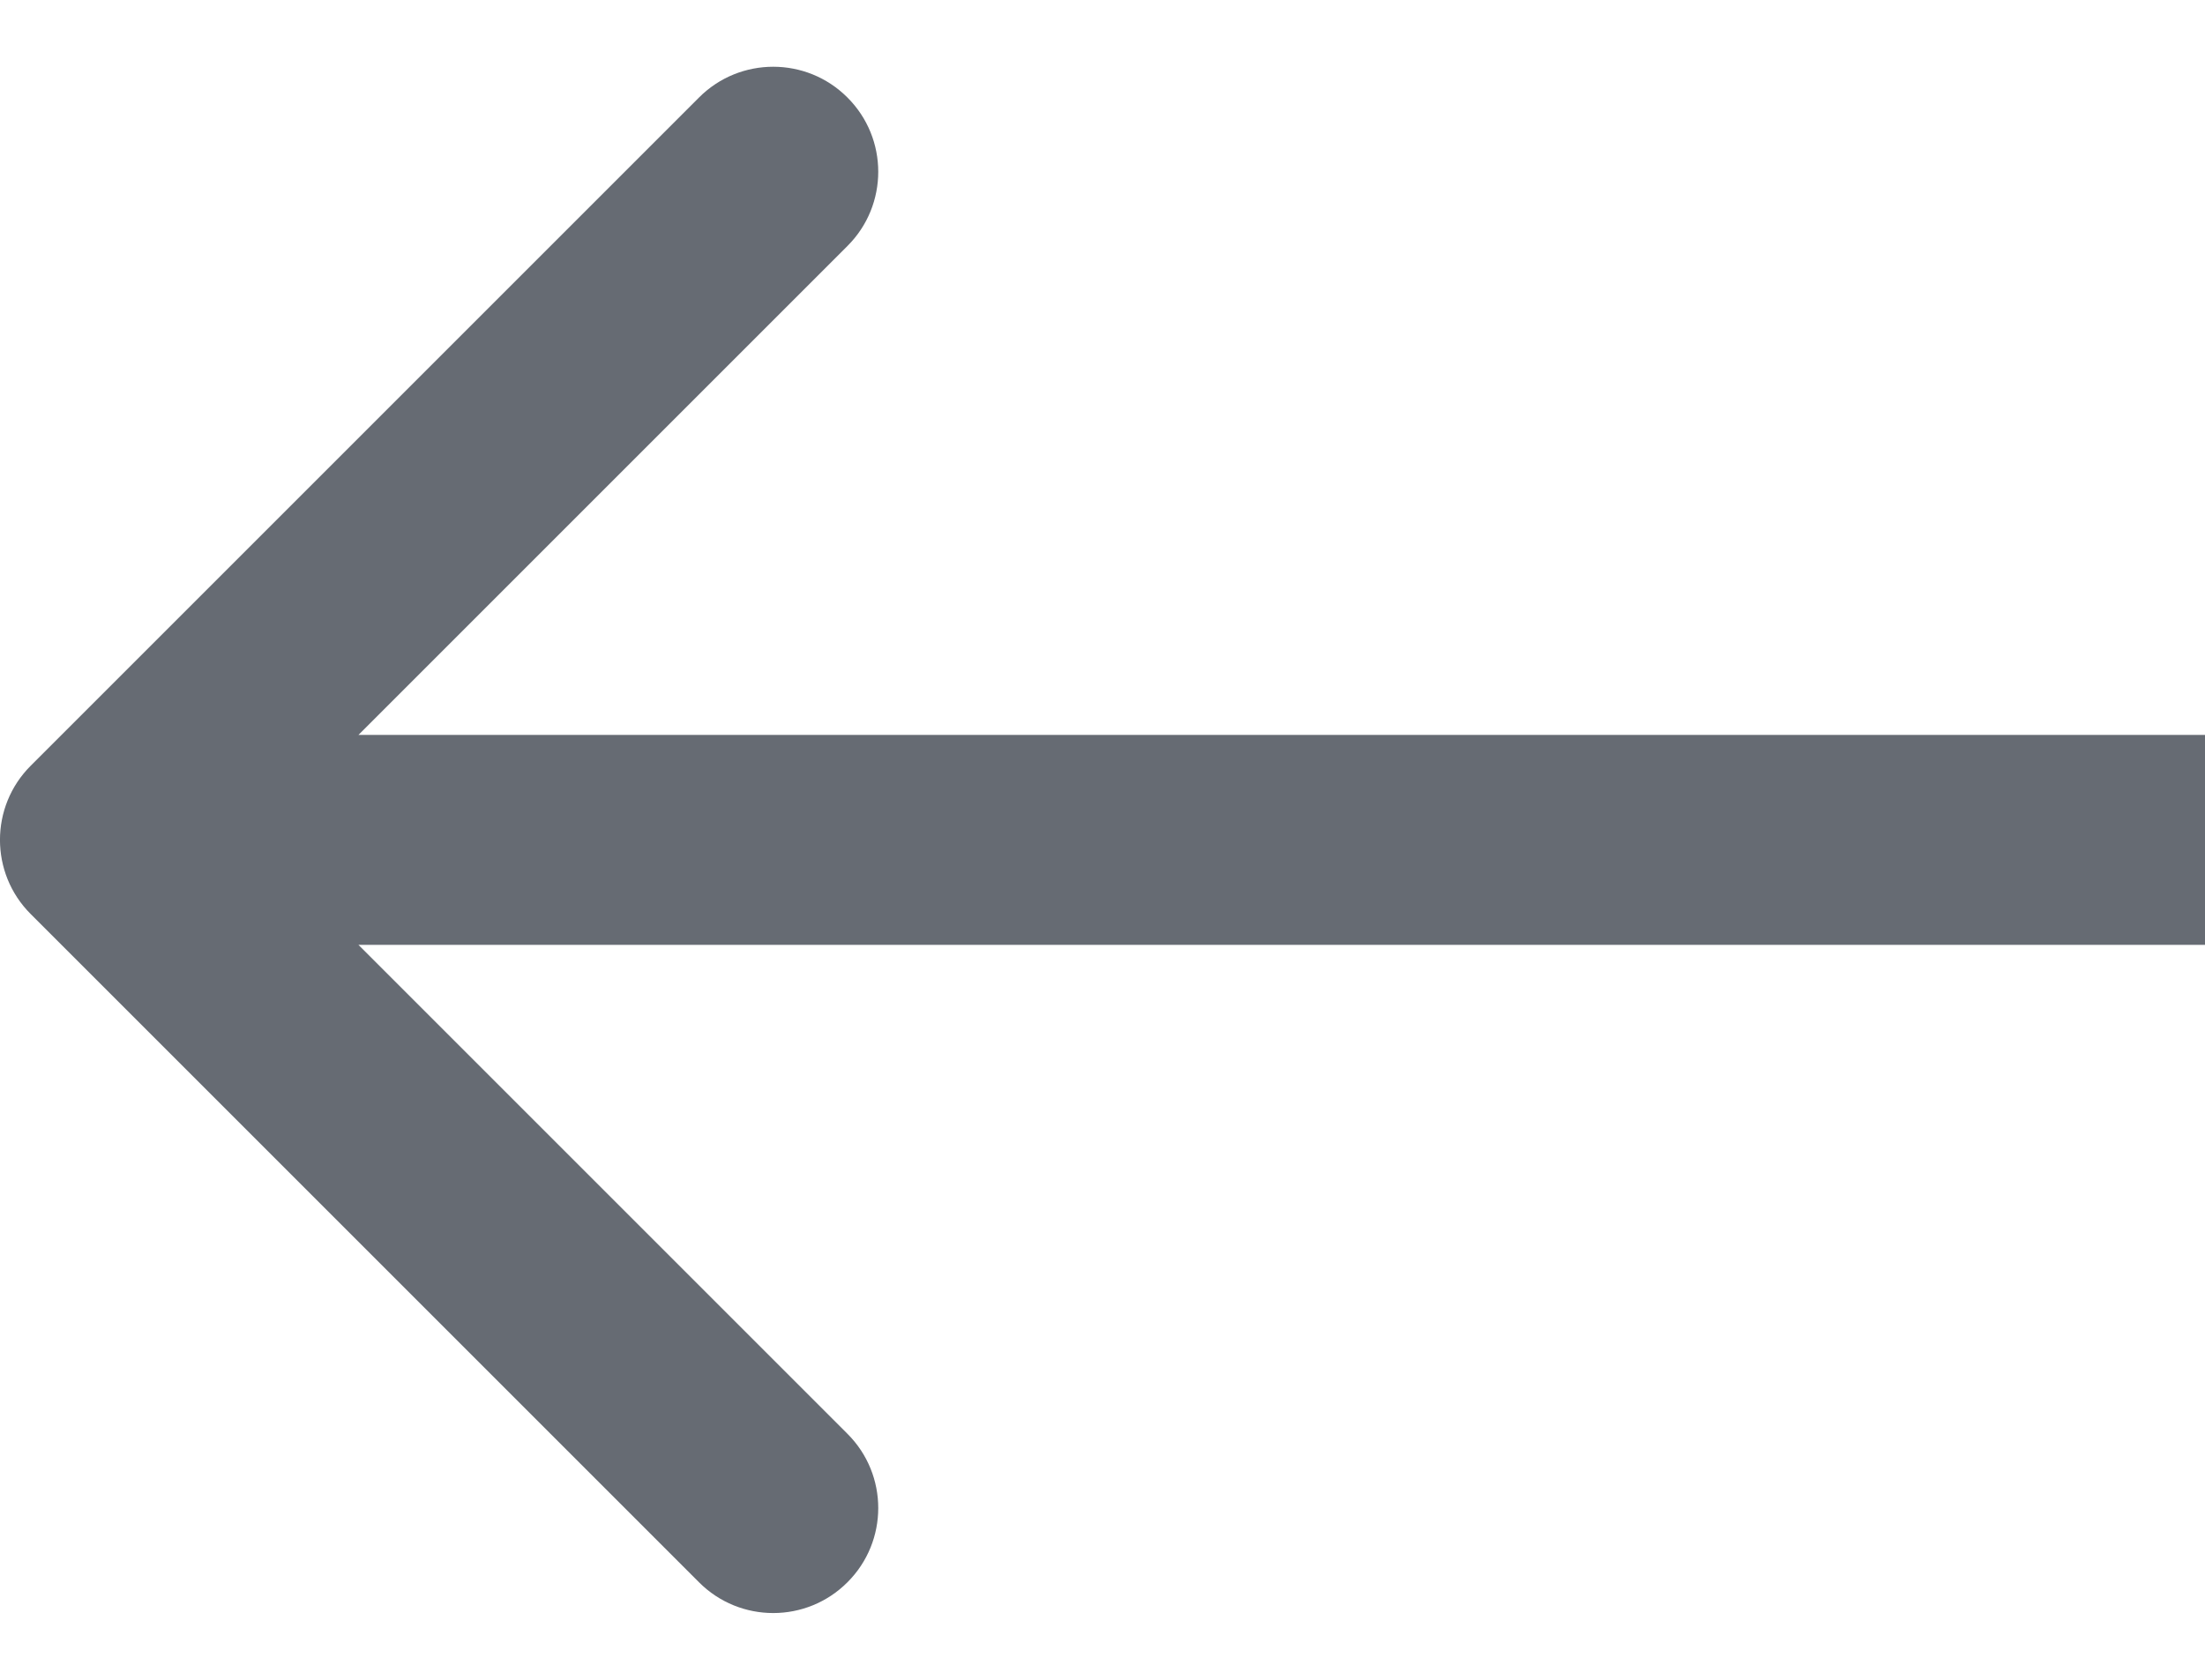
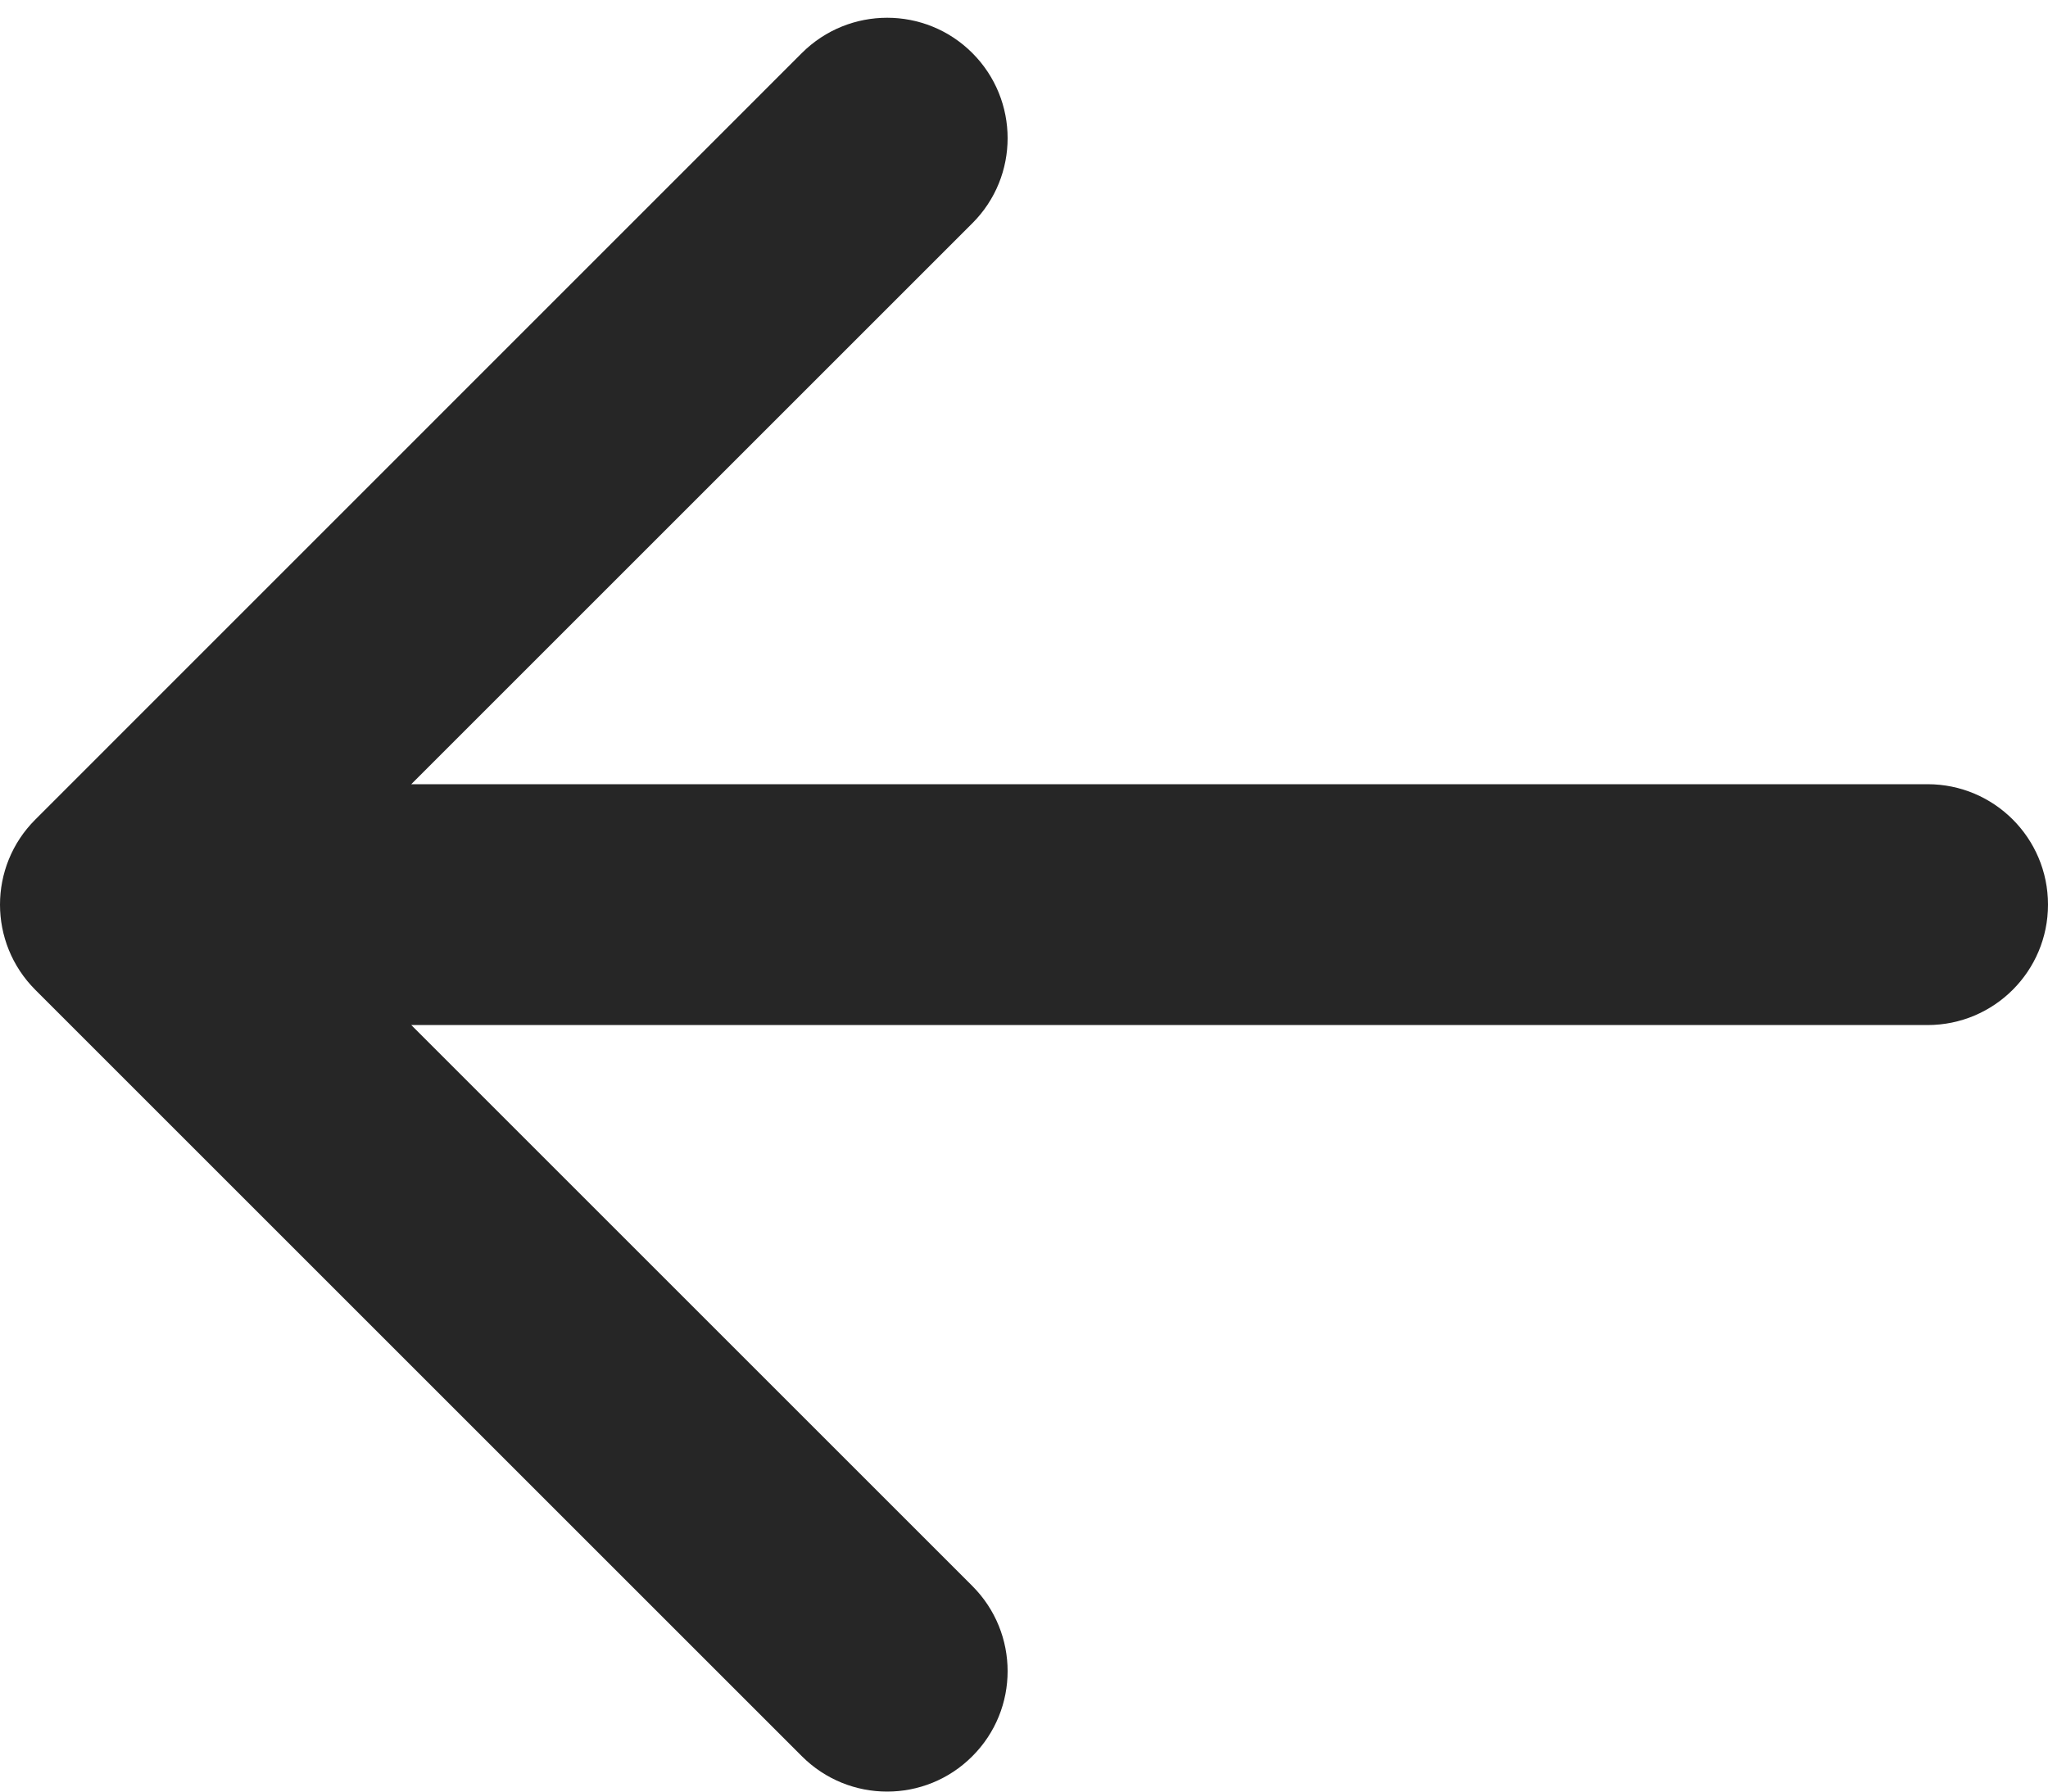
- <svg xmlns="http://www.w3.org/2000/svg" width="21" height="16" viewBox="0 0 21 16" fill="none">
-   <path d="M0.293 7.293C-0.098 7.683 -0.098 8.317 0.293 8.707L6.657 15.071C7.047 15.462 7.681 15.462 8.071 15.071C8.462 14.681 8.462 14.047 8.071 13.657L2.414 8L8.071 2.343C8.462 1.953 8.462 1.319 8.071 0.929C7.681 0.538 7.047 0.538 6.657 0.929L0.293 7.293ZM21 7L1 7V9L21 9V7Z" fill="#666B73" />
+ <svg xmlns="http://www.w3.org/2000/svg" width="16" height="14" viewBox="0 0 16 14" fill="none">
+   <path fill-rule="evenodd" clip-rule="evenodd" d="M6.265 13.724L0.276 7.735C-0.092 7.367 -0.092 6.771 0.276 6.404L6.265 0.414C6.633 0.047 7.229 0.047 7.596 0.414C7.964 0.782 7.964 1.378 7.596 1.745L3.213 6.128L15.059 6.128C15.579 6.128 16 6.549 16 7.069C16 7.589 15.579 8.01 15.059 8.01L3.213 8.01L7.596 12.393C7.964 12.761 7.964 13.357 7.596 13.724C7.229 14.092 6.633 14.092 6.265 13.724Z" fill="#262626" />
</svg>
